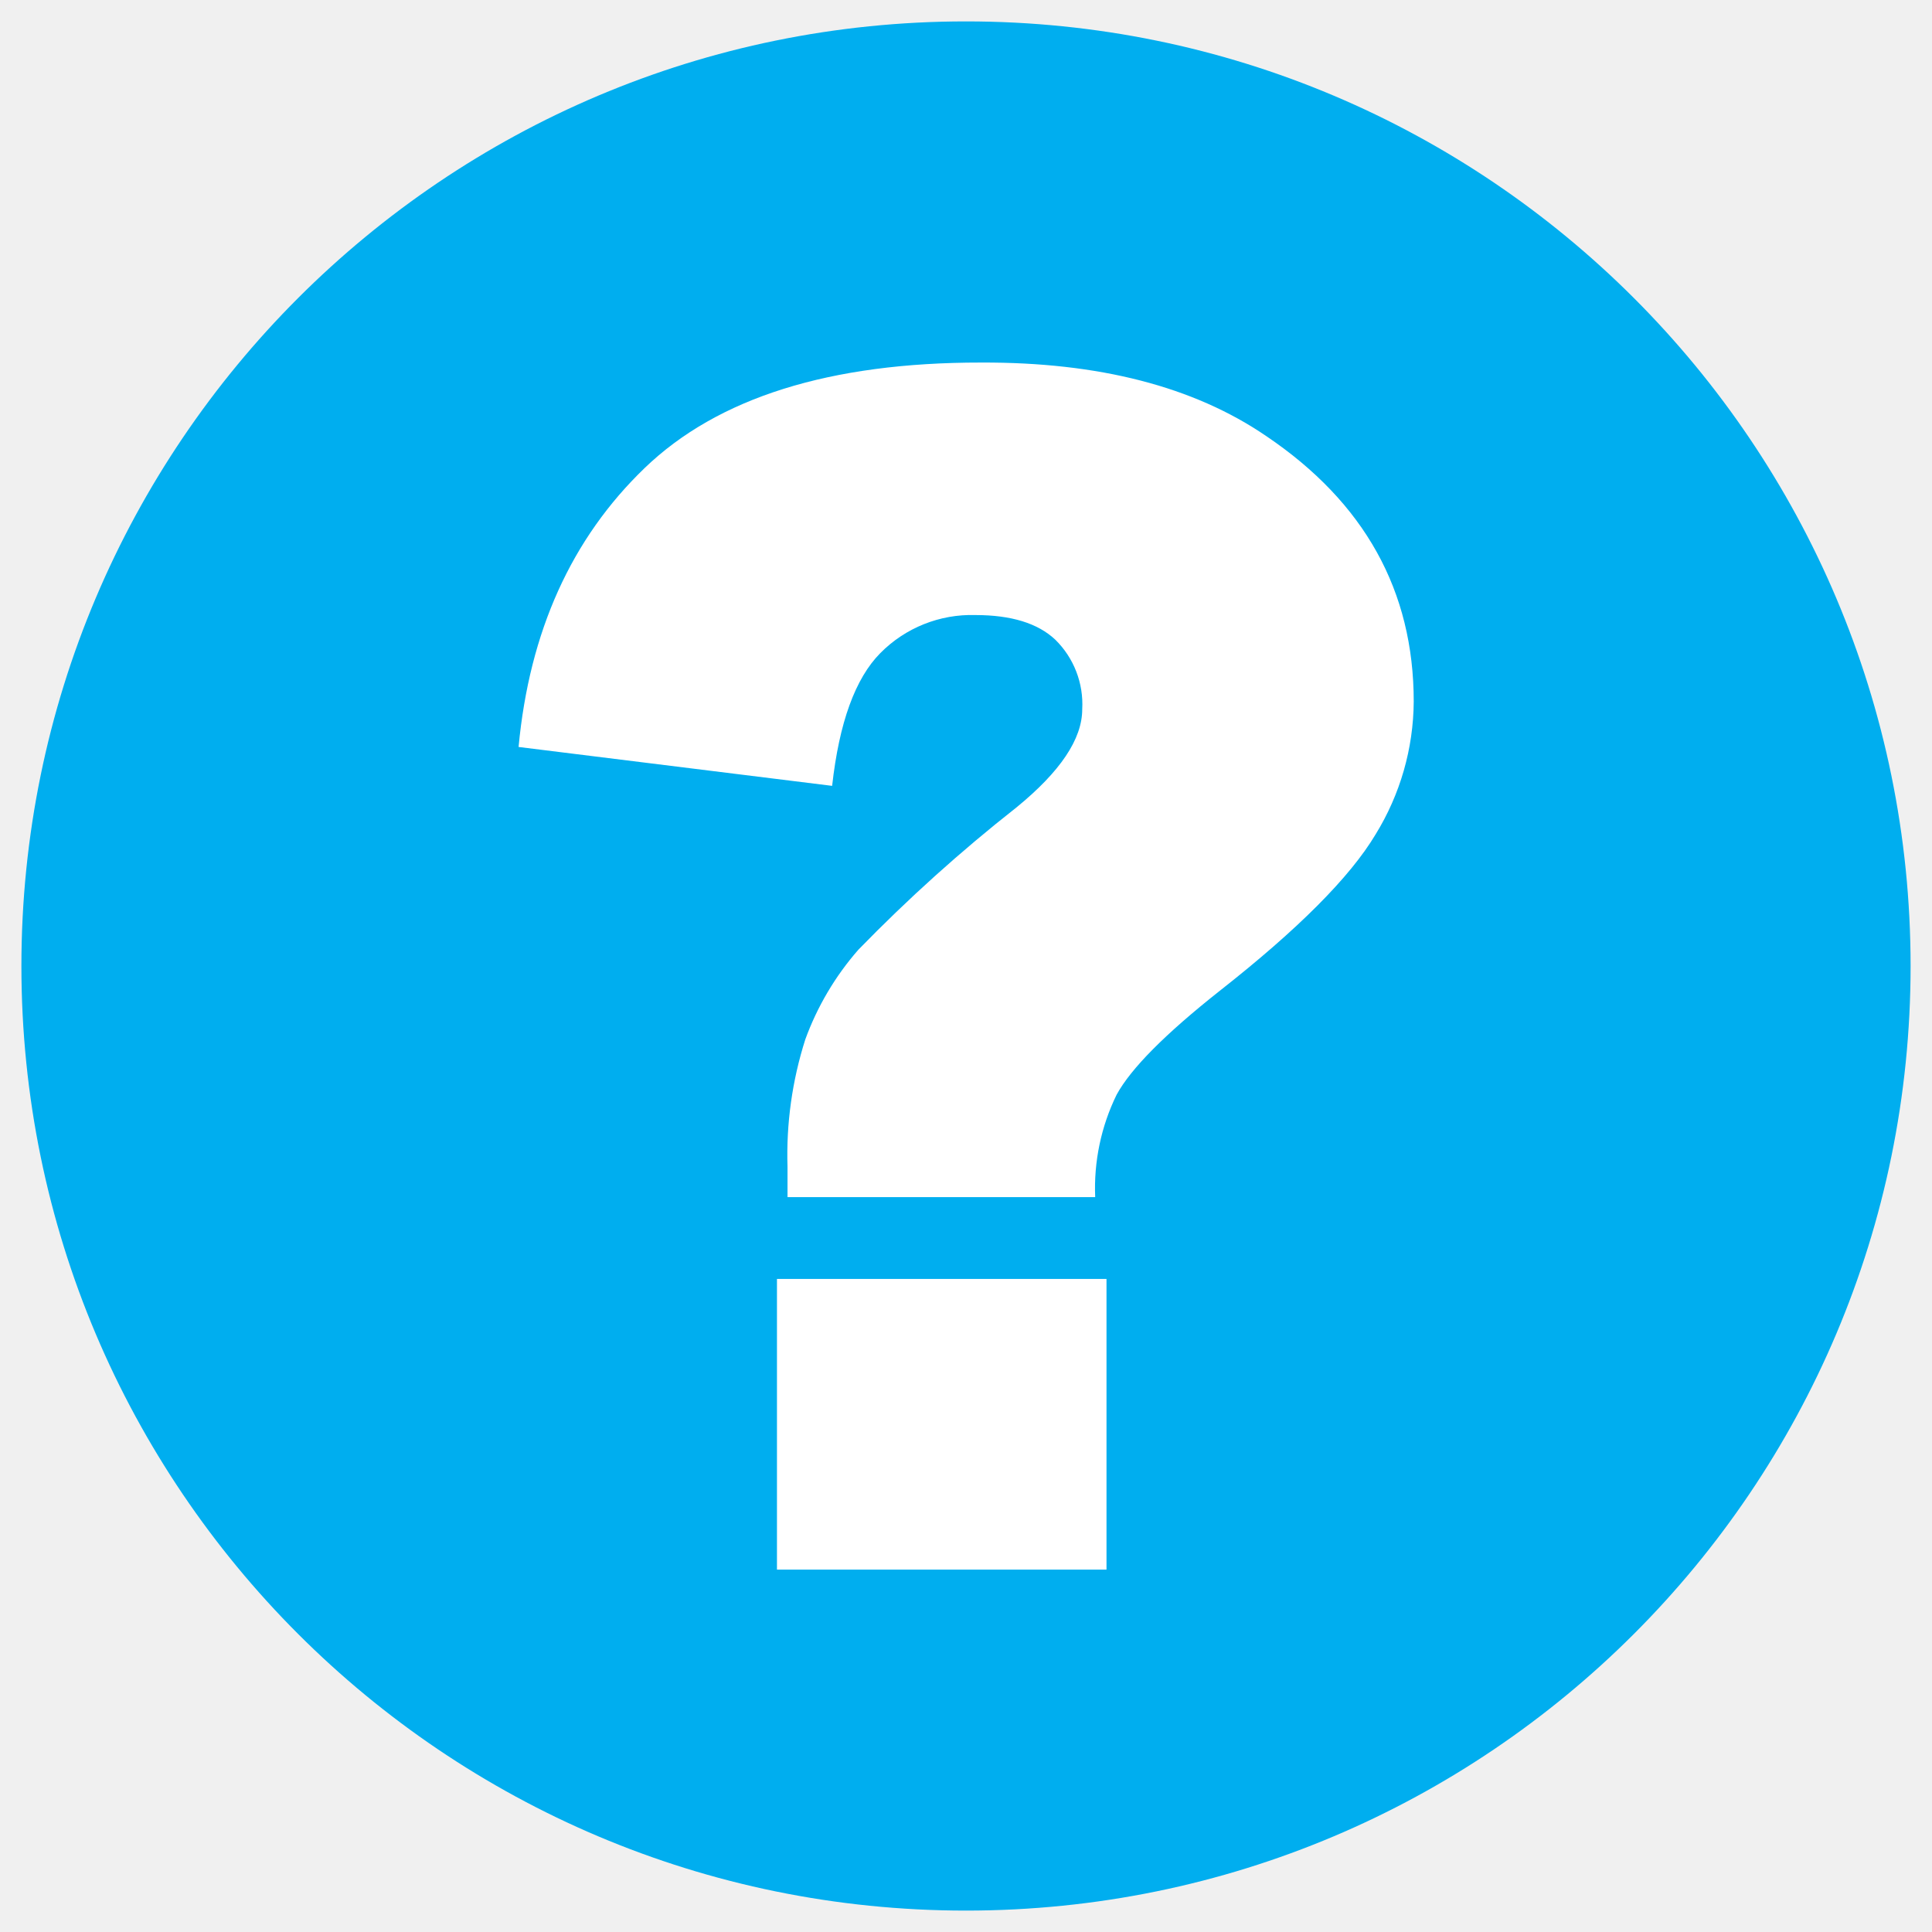
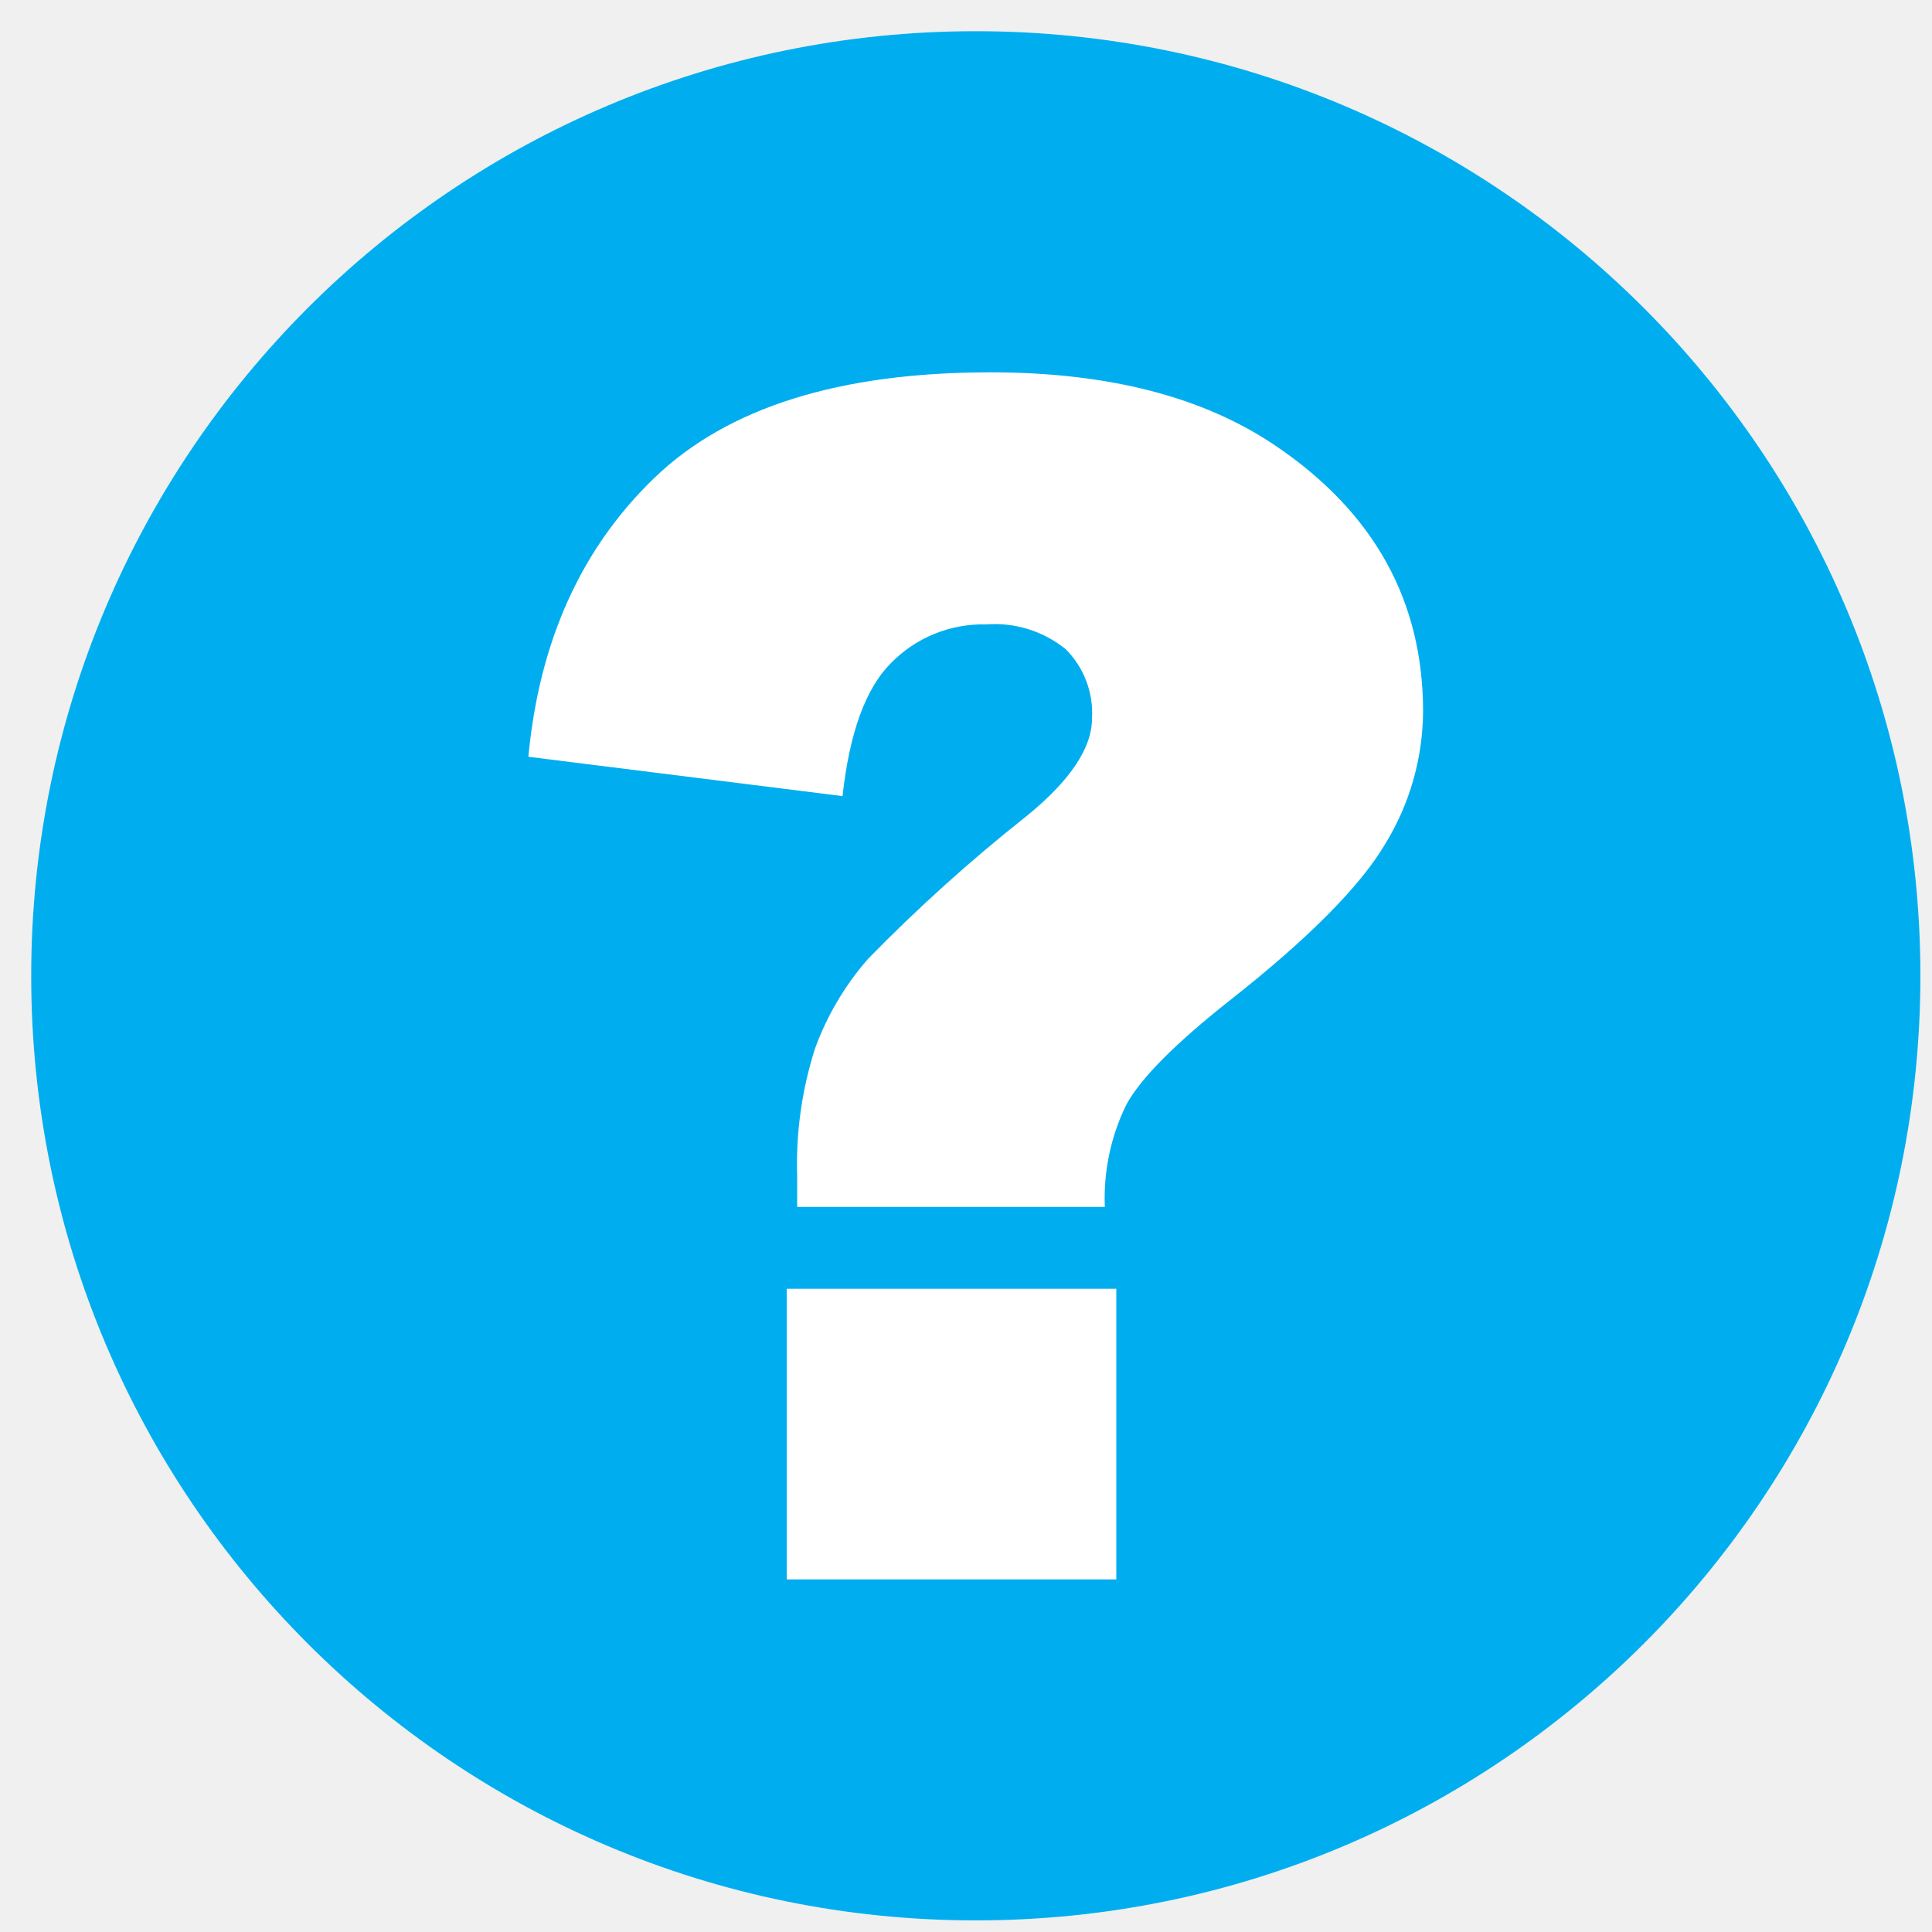
<svg xmlns="http://www.w3.org/2000/svg" id="Layer_1" data-name="Layer 1" viewBox="0 0 128.16 128.16">
  <defs>
    <style>.cls-1{fill:#00aeef;}.cls-2{fill:#fff;}</style>
  </defs>
-   <circle class="cls-1" cx="64.08" cy="64.08" r="62.66" />
-   <path class="cls-2" d="M72.65,79.41H52.24v-2a25.2,25.2,0,0,1,1.18-8.46A18.79,18.79,0,0,1,56.94,63a106.29,106.29,0,0,1,10.5-9.45c2.9-2.37,4.35-4.53,4.35-6.5A6,6,0,0,0,70,42.43c-1.16-1.09-2.93-1.63-5.29-1.63a8.51,8.51,0,0,0-6.31,2.52q-2.5,2.52-3.2,8.81L34.4,49.55q1.08-11.49,8.36-18.5t22.31-7Q76.79,24,84,28.93q9.78,6.6,9.78,17.61a17,17,0,0,1-2.53,8.81Q88.71,59.6,80.92,65.72q-5.43,4.29-6.85,6.9A14.12,14.12,0,0,0,72.65,79.41ZM51.54,84.84H73.4v19.28H51.54Z" />
+   <circle class="cls-1" cx="64.73" cy="64.73" r="62.66" />
+   <path class="cls-2" d="M73.29,80.06H52.88V78a25.17,25.17,0,0,1,1.19-8.46,18.76,18.76,0,0,1,3.51-5.93,109.85,109.85,0,0,1,10.5-9.46q4.36-3.54,4.36-6.5a6,6,0,0,0-1.75-4.59,7.5,7.5,0,0,0-5.29-1.64A8.52,8.52,0,0,0,59.09,44q-2.51,2.52-3.2,8.81L35.05,50.2q1.08-11.49,8.36-18.5t22.31-7q11.72,0,18.91,4.88,9.77,6.61,9.77,17.62A17,17,0,0,1,91.88,56q-2.52,4.24-10.31,10.37-5.43,4.29-6.85,6.9A14.08,14.08,0,0,0,73.29,80.06Zm-21.1,5.43H74.05v19.28H52.19Z" />
</svg>
